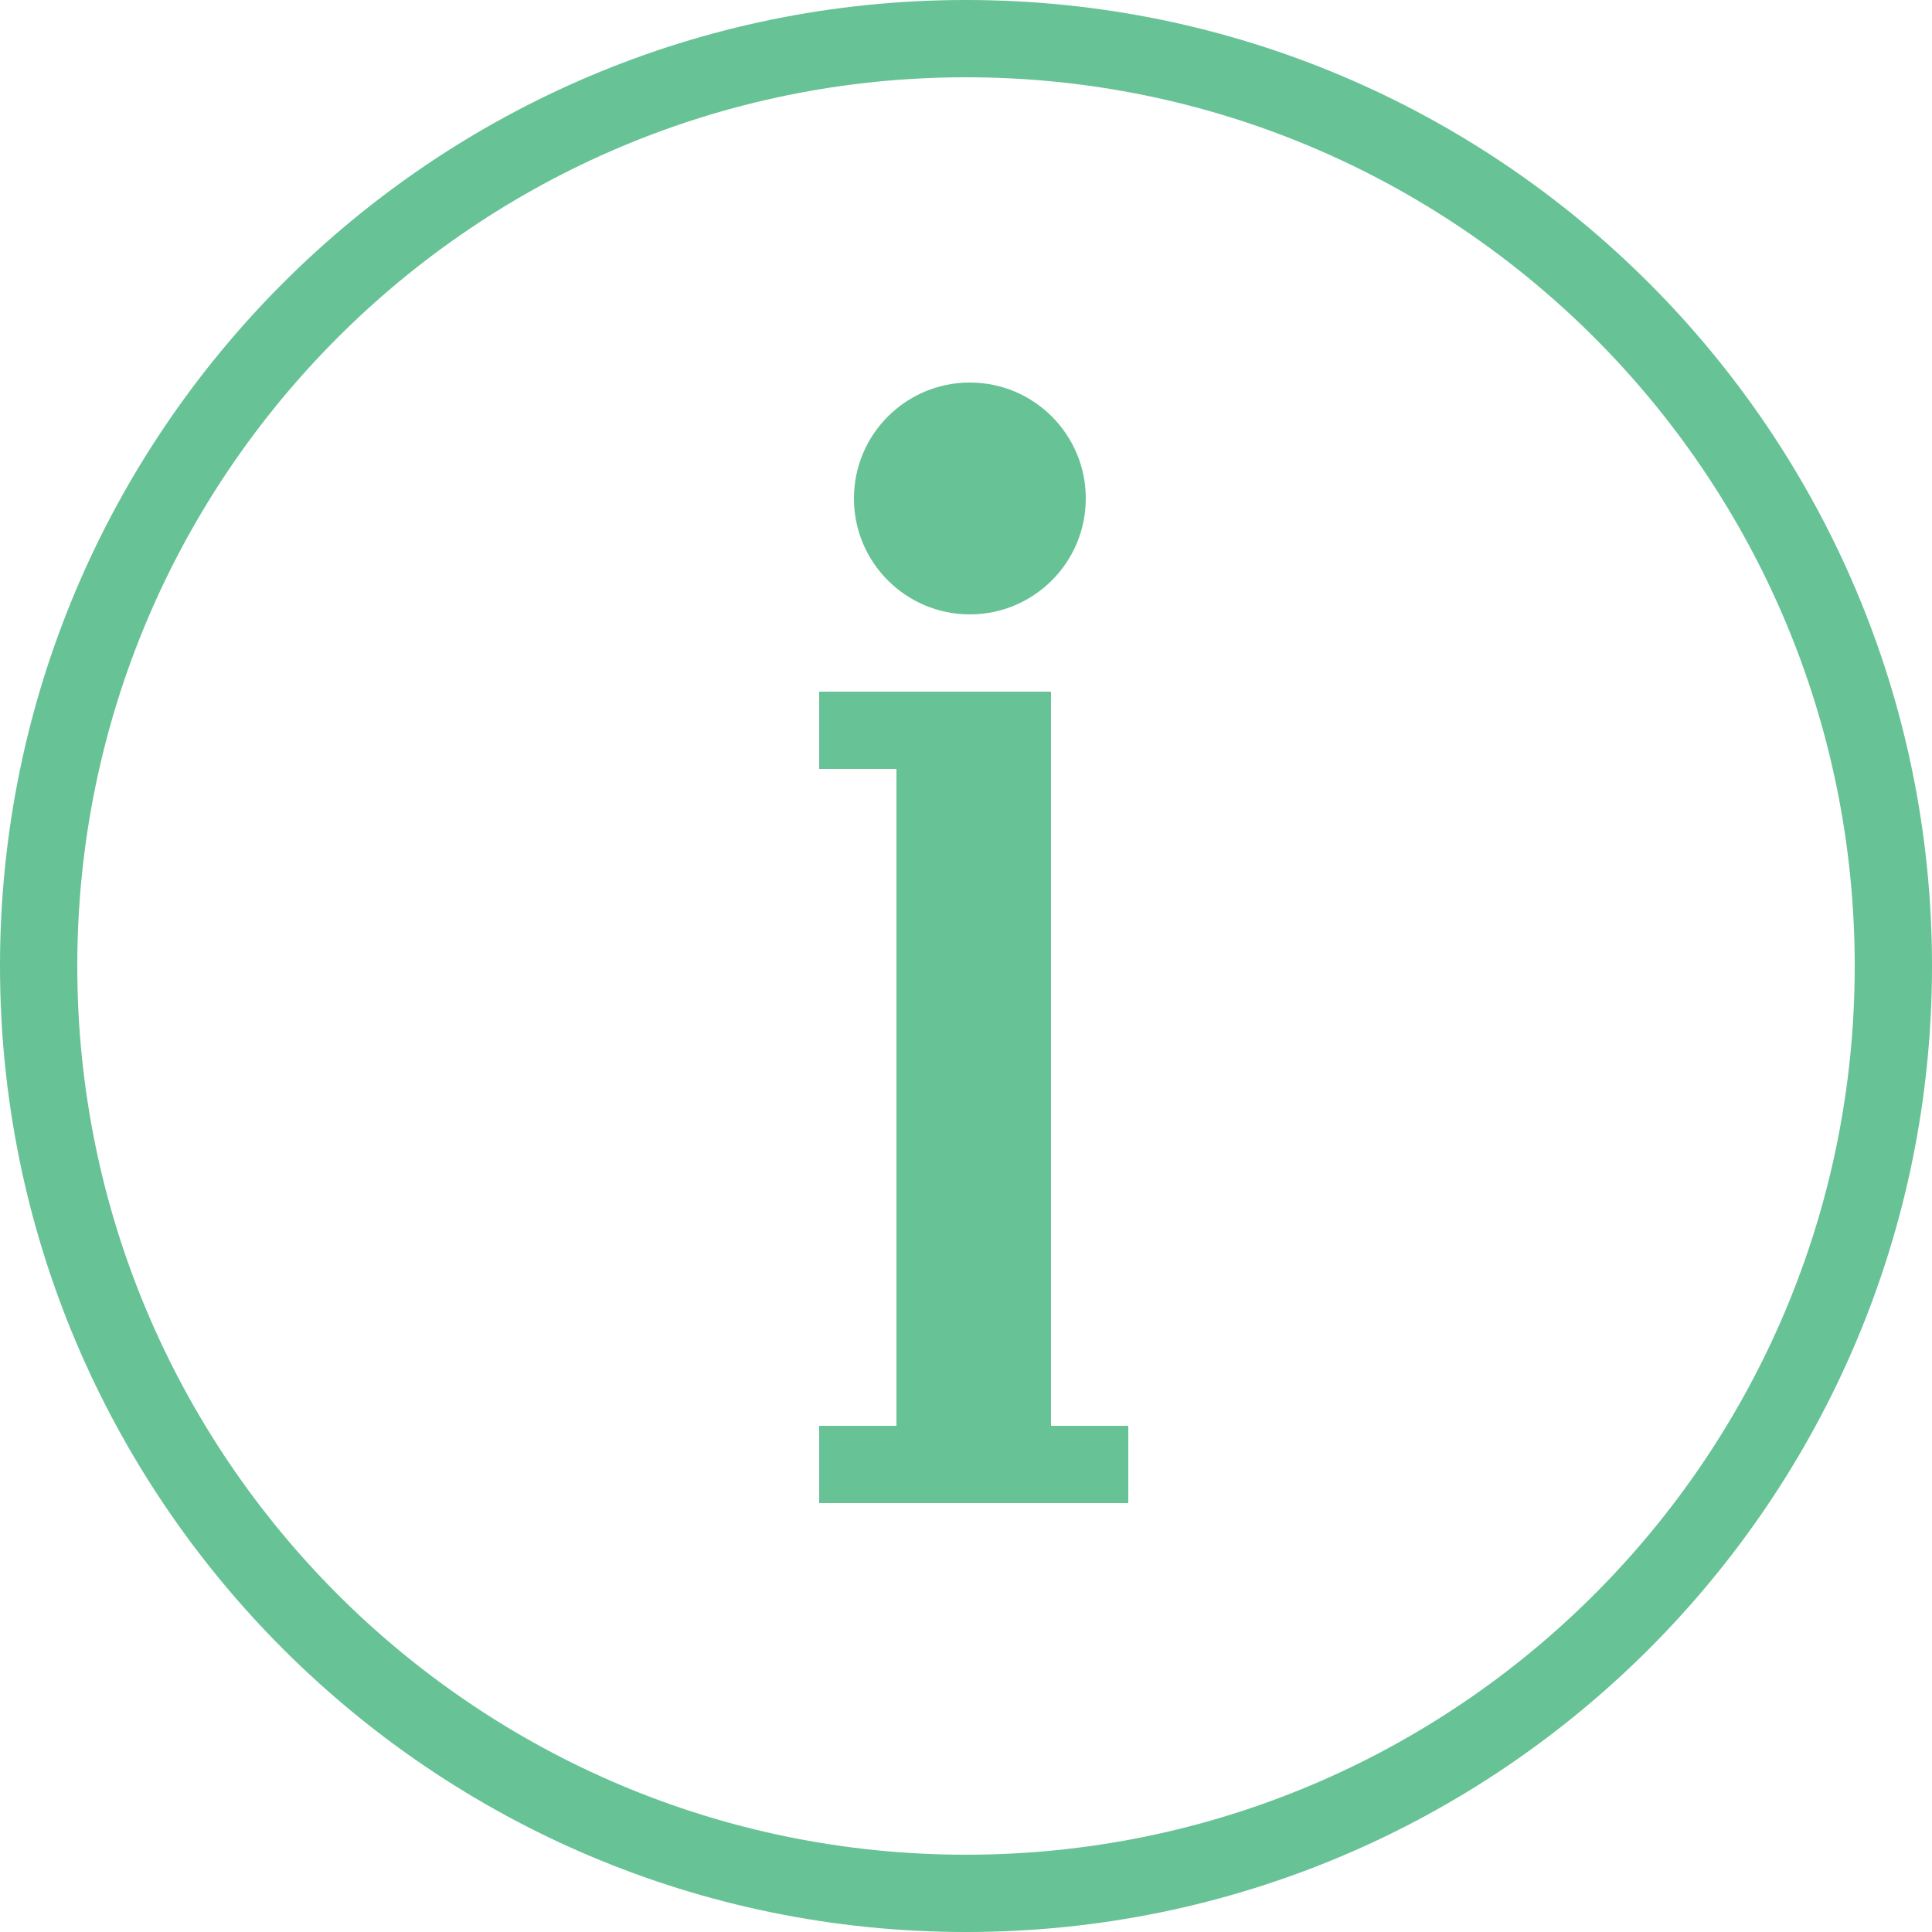
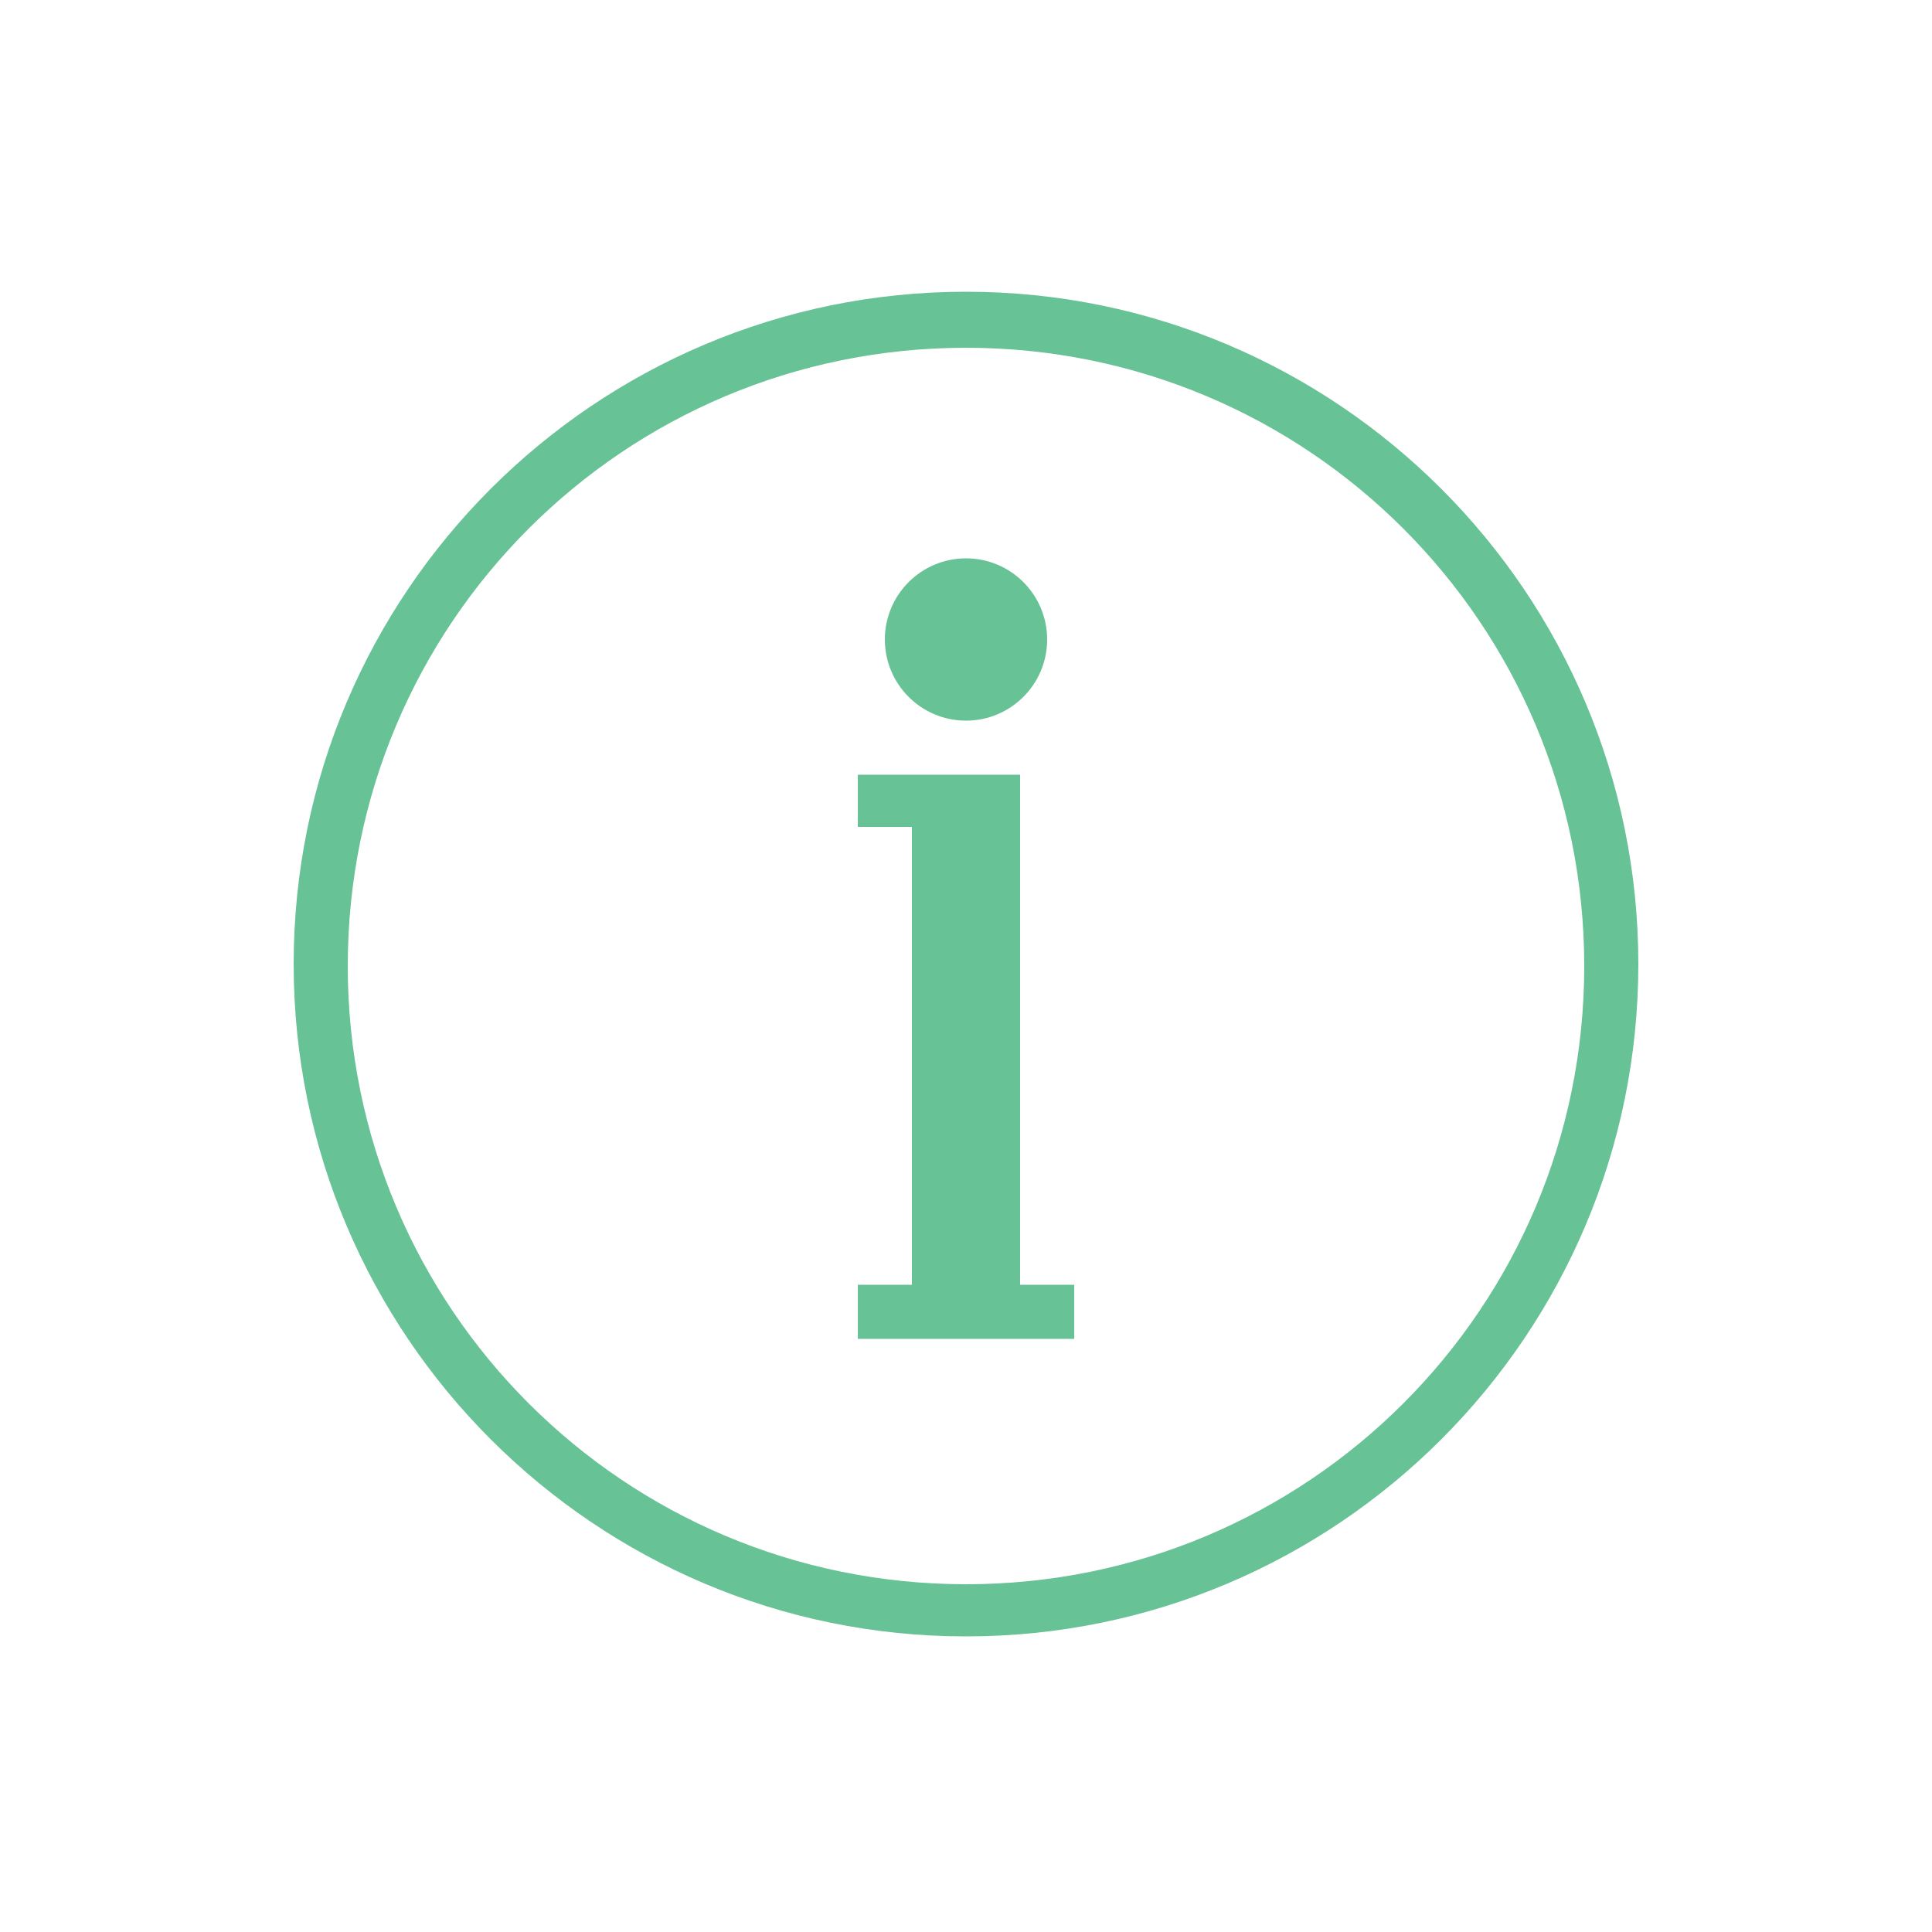
- <svg xmlns="http://www.w3.org/2000/svg" version="1.1" id="Capa_1" x="0px" y="0px" viewBox="0 0 50 50" enable-background="new 0 0 50 50" xml:space="preserve">
+ <svg xmlns="http://www.w3.org/2000/svg" version="1.1" id="Capa_1" x="0px" y="0px" viewBox="0 1190.6 100 100" enable-background="new 0 1190.6 100 100" xml:space="preserve">
  <g>
-     <circle fill="#67C296" cx="25.1" cy="12.9" r="3" />
-     <polygon fill="#67C296" points="27.2,19.9 27.2,18.9 27.2,17.9 21.2,17.9 21.2,19.9 23.2,19.9 23.2,36.9 21.2,36.9 21.2,38.9    29.2,38.9 29.2,36.9 27.2,36.9  " />
-     <path fill="#67C296" d="M25,0C11.2,0,0,11.2,0,25c0,13.8,11.2,25,25,25c13.8,0,25-11.2,25-25C50,11.2,38.8,0,25,0z M25,48   C12.3,48,2,37.7,2,25C2,12.3,12.3,2,25,2c12.7,0,23,10.3,23,23C48,37.7,37.7,48,25,48z" />
+     <circle fill="#67C296" cx="50" cy="1223.7" r="4.2" />
+     <polygon fill="#67C296" points="52.8,1233.4 52.8,1232.1 52.8,1230.7 44.4,1230.7 44.4,1233.4 47.2,1233.4 47.2,1257.1    44.4,1257.1 44.4,1259.9 55.6,1259.9 55.6,1257.1 52.8,1257.1  " />
+     <path fill="#67C296" d="M50,1205.7c-19.2,0-34.8,15.6-34.8,34.8s15.6,34.8,34.8,34.8s34.8-15.6,34.8-34.8S69.2,1205.7,50,1205.7z    M50,1272.6c-17.7,0-32-14.3-32-32s14.3-32,32-32s32,14.3,32,32S67.7,1272.6,50,1272.6z" />
  </g>
</svg>
